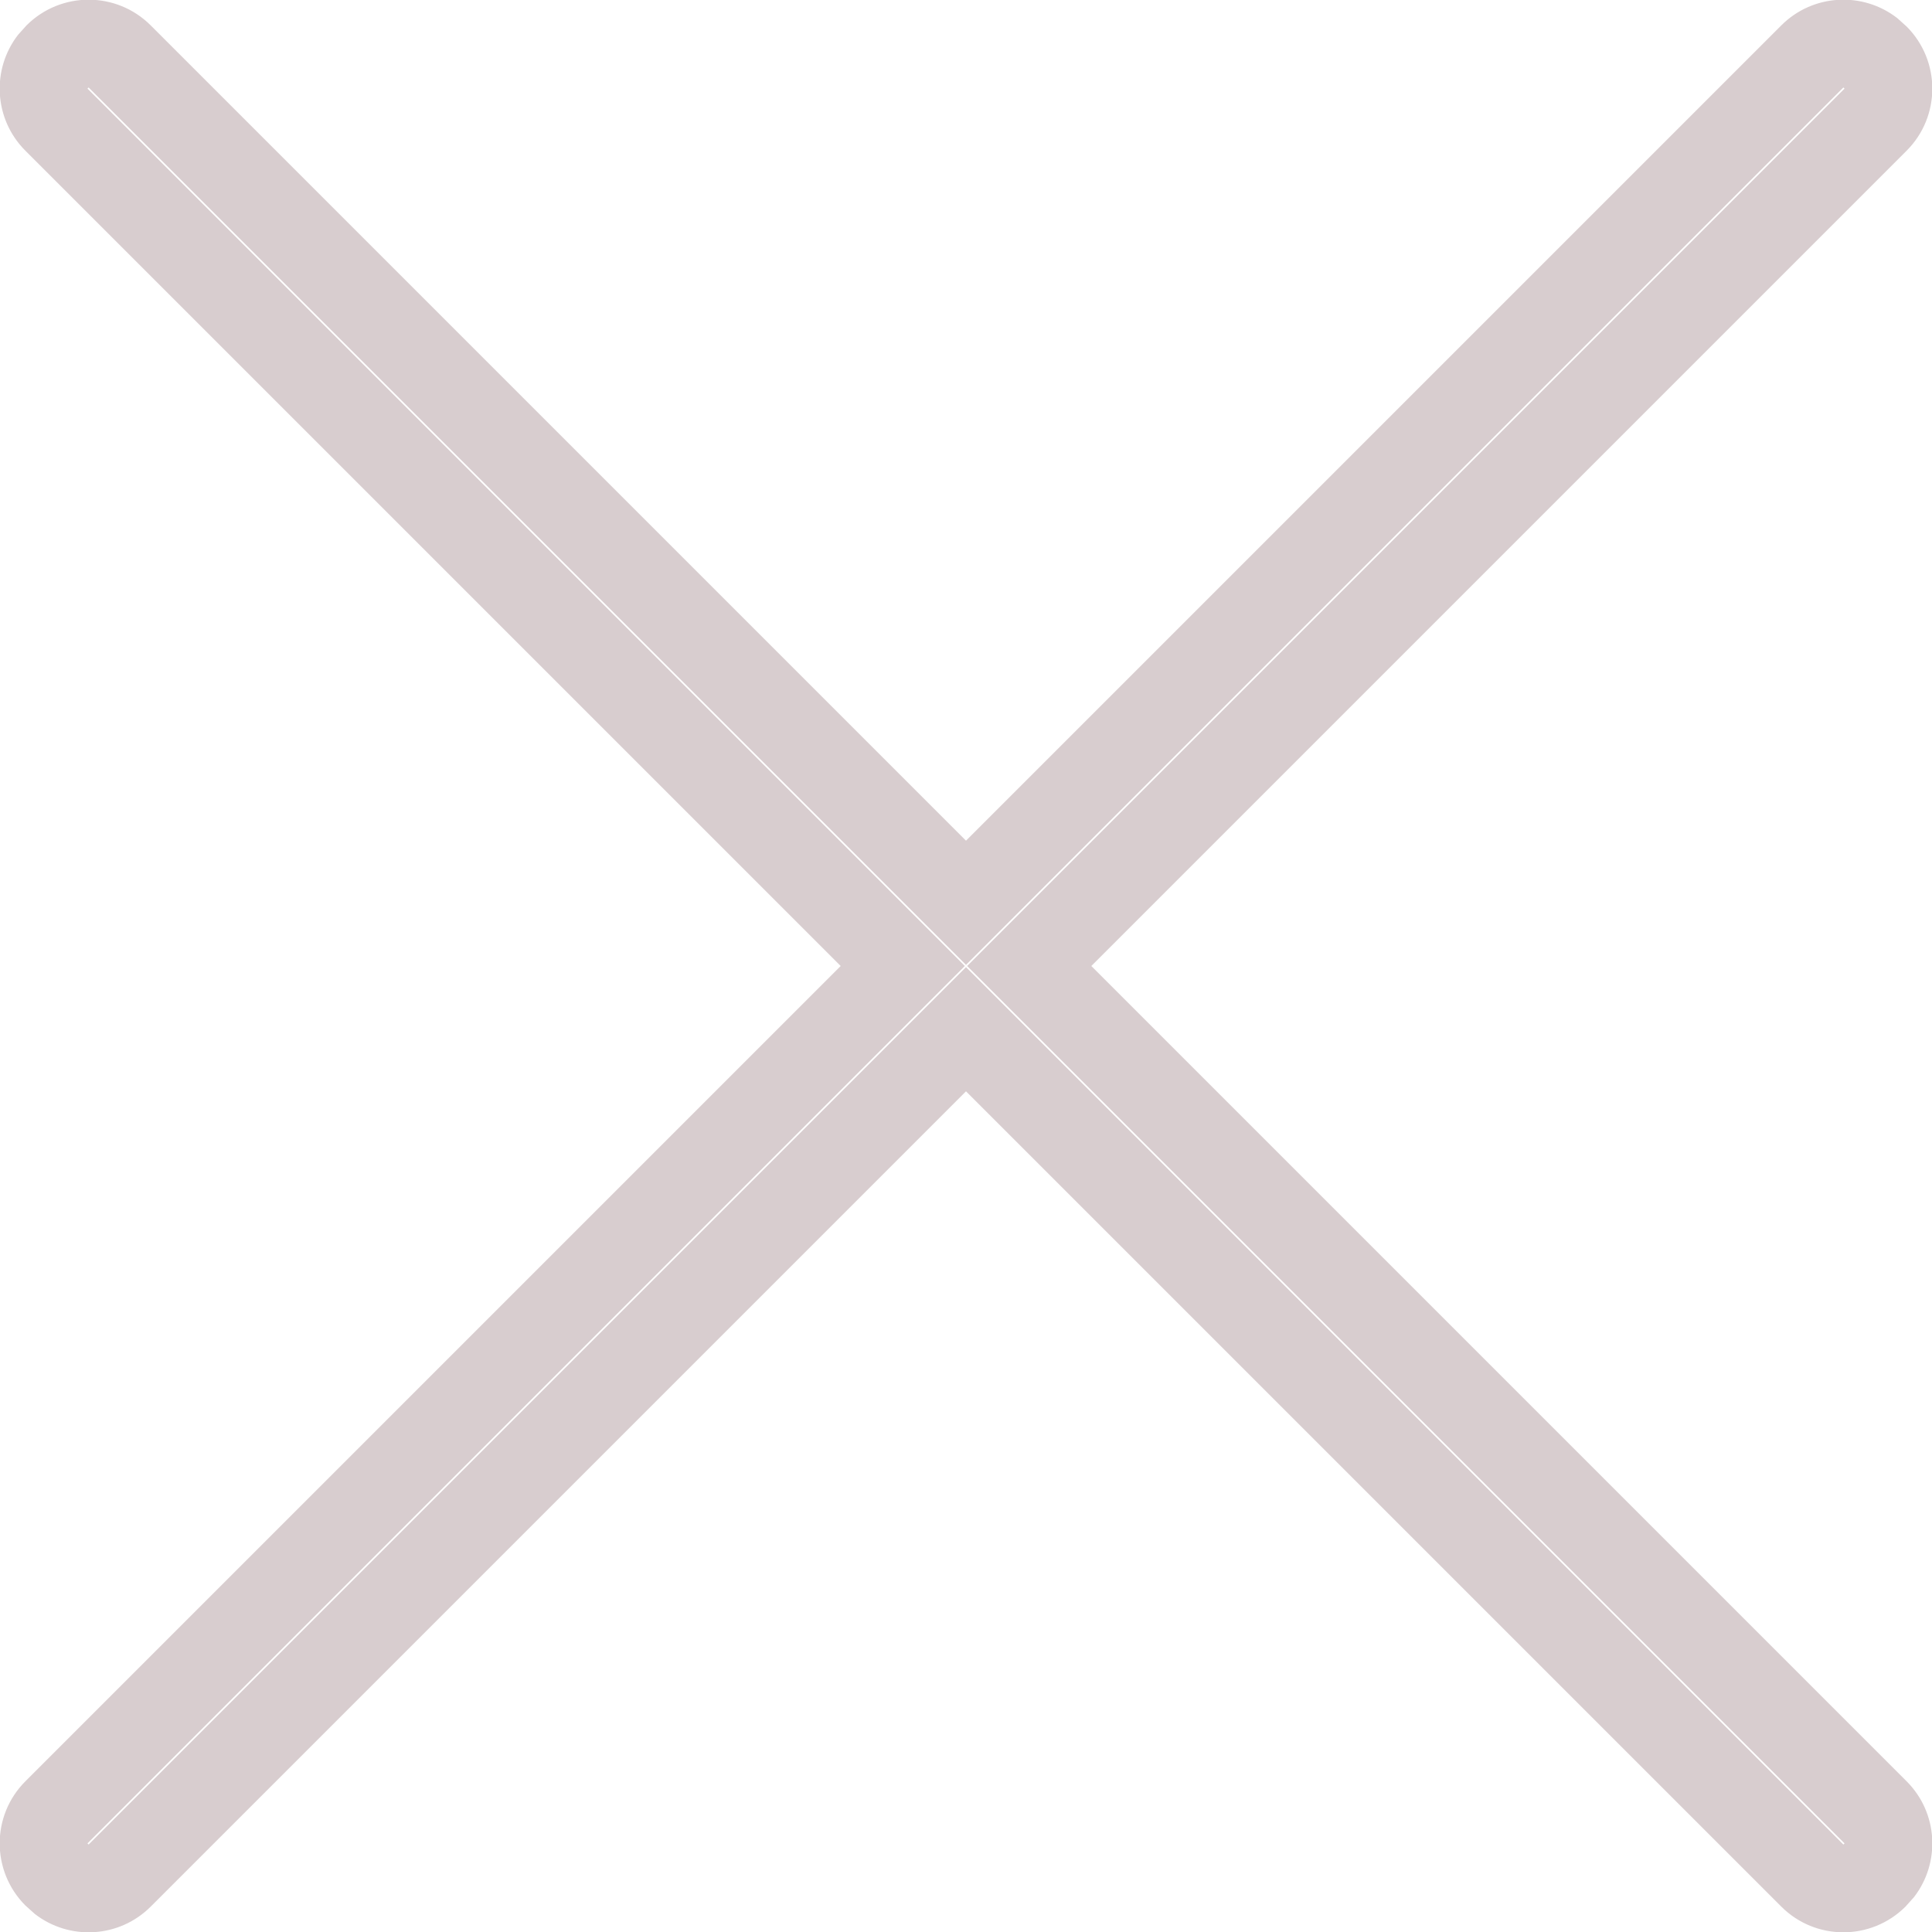
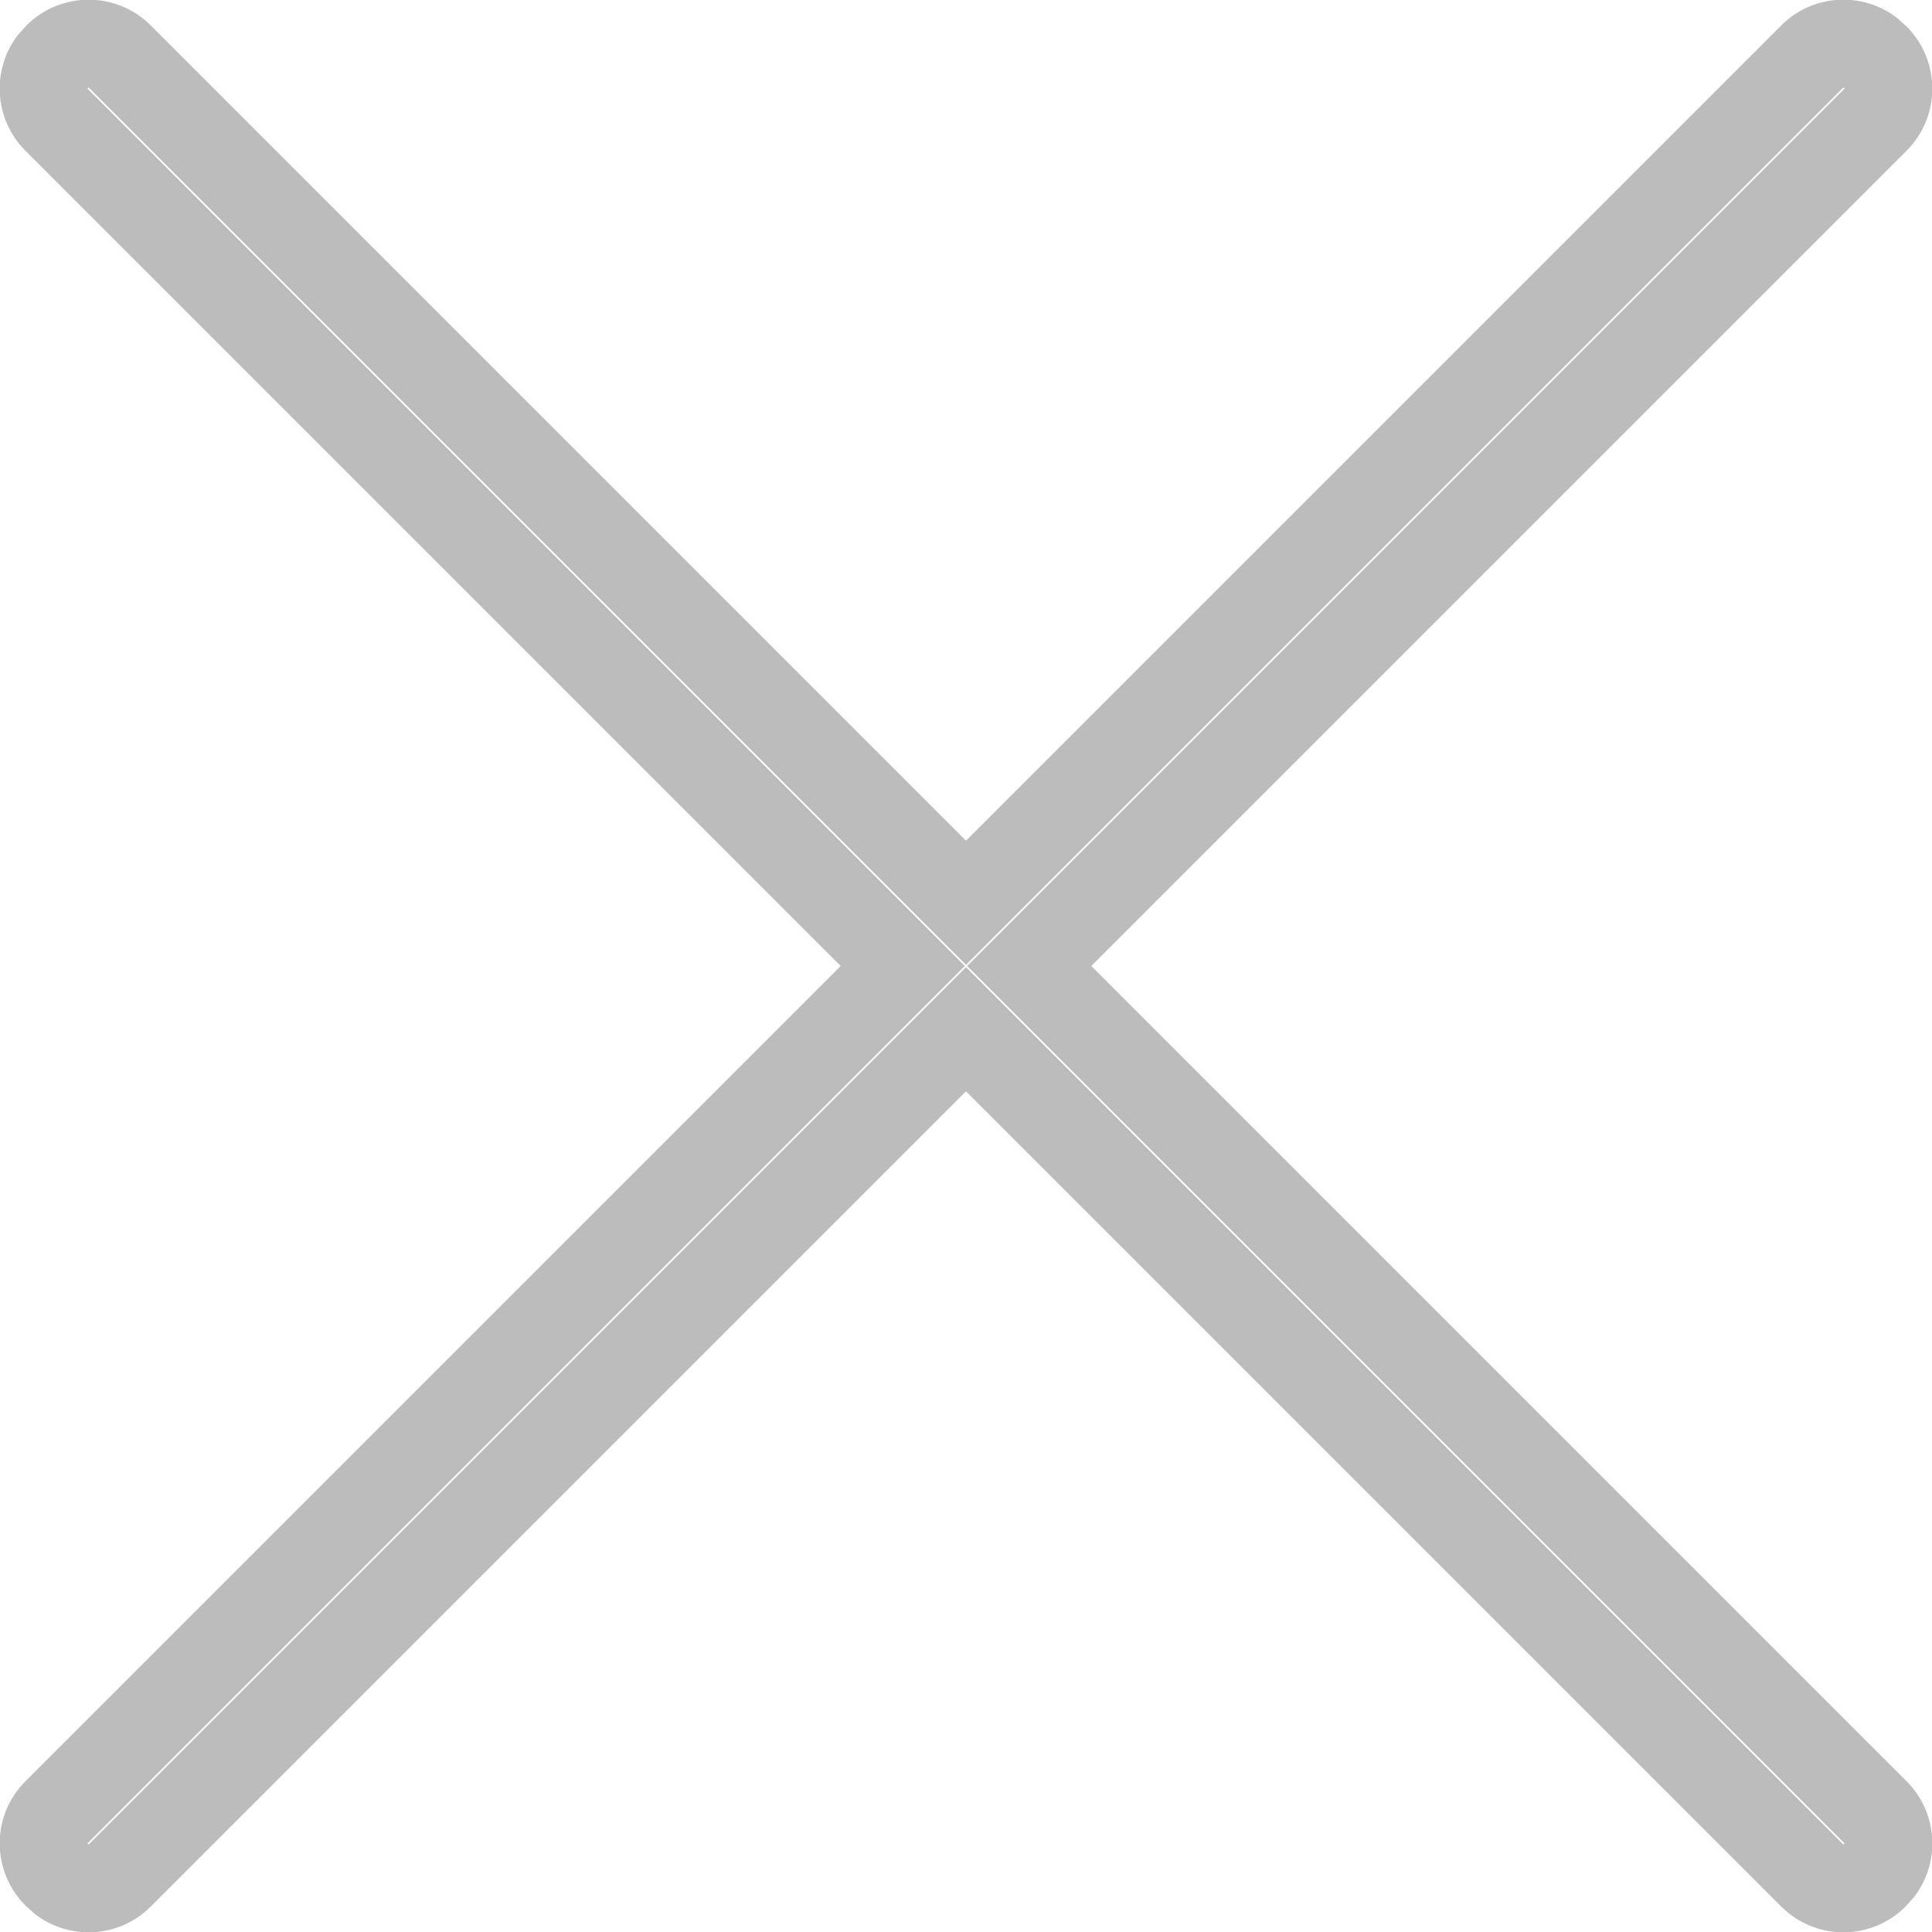
<svg xmlns="http://www.w3.org/2000/svg" viewBox="0 0 22 22" version="1.1" fill="#000000">
  <g id="SVGRepo_bgCarrier" stroke-width="0" />
  <g id="SVGRepo_tracerCarrier" stroke-linecap="round" stroke-linejoin="round" />
  <g id="SVGRepo_iconCarrier">
    <g id="icons" stroke="none" stroke-width="1" fill="none" fill-rule="evenodd">
-       <g id="ui-gambling-website-lined-icnos-casinoshunter" transform="translate(-869, -159)" fill="#d8cdcf" fill-rule="nonzero">
+       <g id="ui-gambling-website-lined-icnos-casinoshunter" transform="translate(-869, -159)" fill="#bcbcbc" fill-rule="nonzero">
        <g id="square-filled" transform="translate(50, 120)">
          <path d="M820.716,39.289 L830,48.573 L839.284,39.289 C839.644,38.929 840.211,38.901 840.604,39.206 L840.711,39.302 C841.101,39.693 841.101,40.326 840.711,40.716 L831.427,50 L840.711,59.284 C841.071,59.644 841.099,60.211 840.794,60.604 L840.698,60.711 C840.307,61.101 839.674,61.101 839.284,60.711 L830,51.427 L820.716,60.711 C820.356,61.071 819.789,61.099 819.396,60.794 L819.289,60.698 C818.899,60.307 818.899,59.674 819.289,59.284 L828.573,50 L819.289,40.716 C818.929,40.356 818.901,39.789 819.206,39.396 L819.302,39.289 C819.693,38.899 820.326,38.899 820.716,39.289 Z M819.996,40.009 L829.987,50 L819.996,59.991 L820.009,60.004 L830,50.013 L839.991,60.004 L840.004,59.991 L830.013,50 L840.004,40.009 L839.991,39.996 L830,49.987 L820.009,39.996 L819.996,40.009 Z" id="cancel"> </path>
        </g>
      </g>
    </g>
  </g>
</svg>
